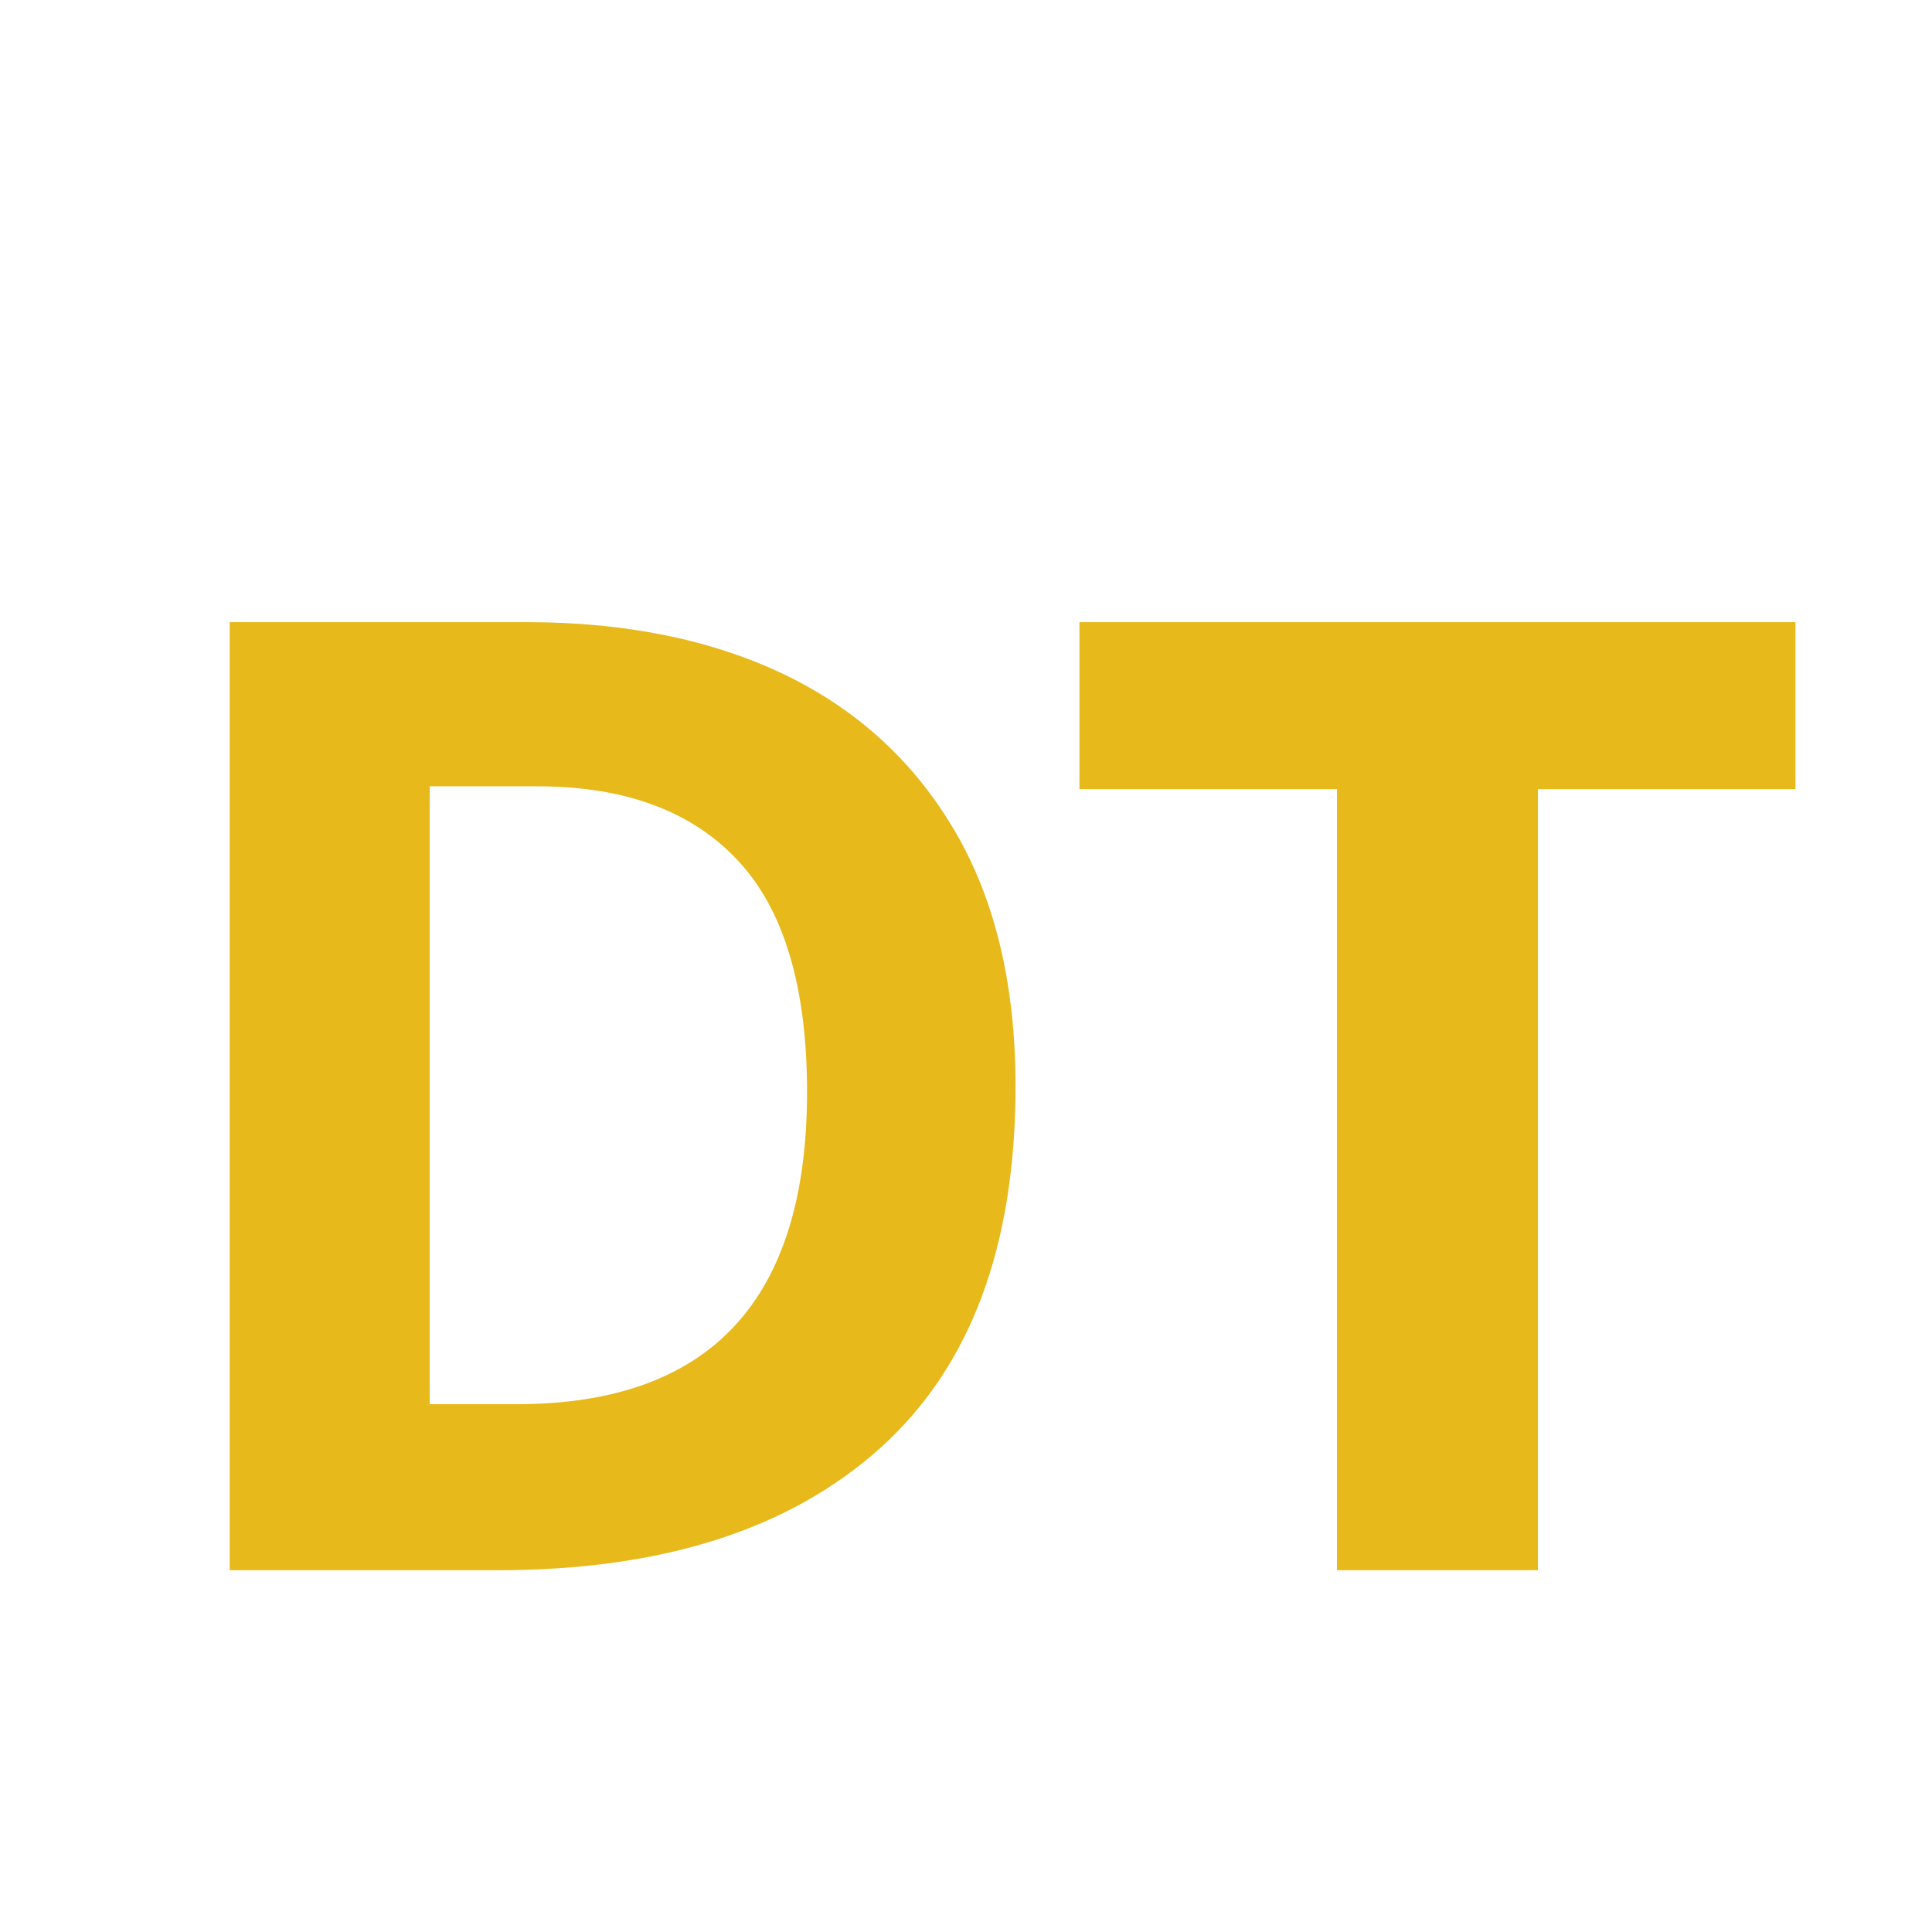
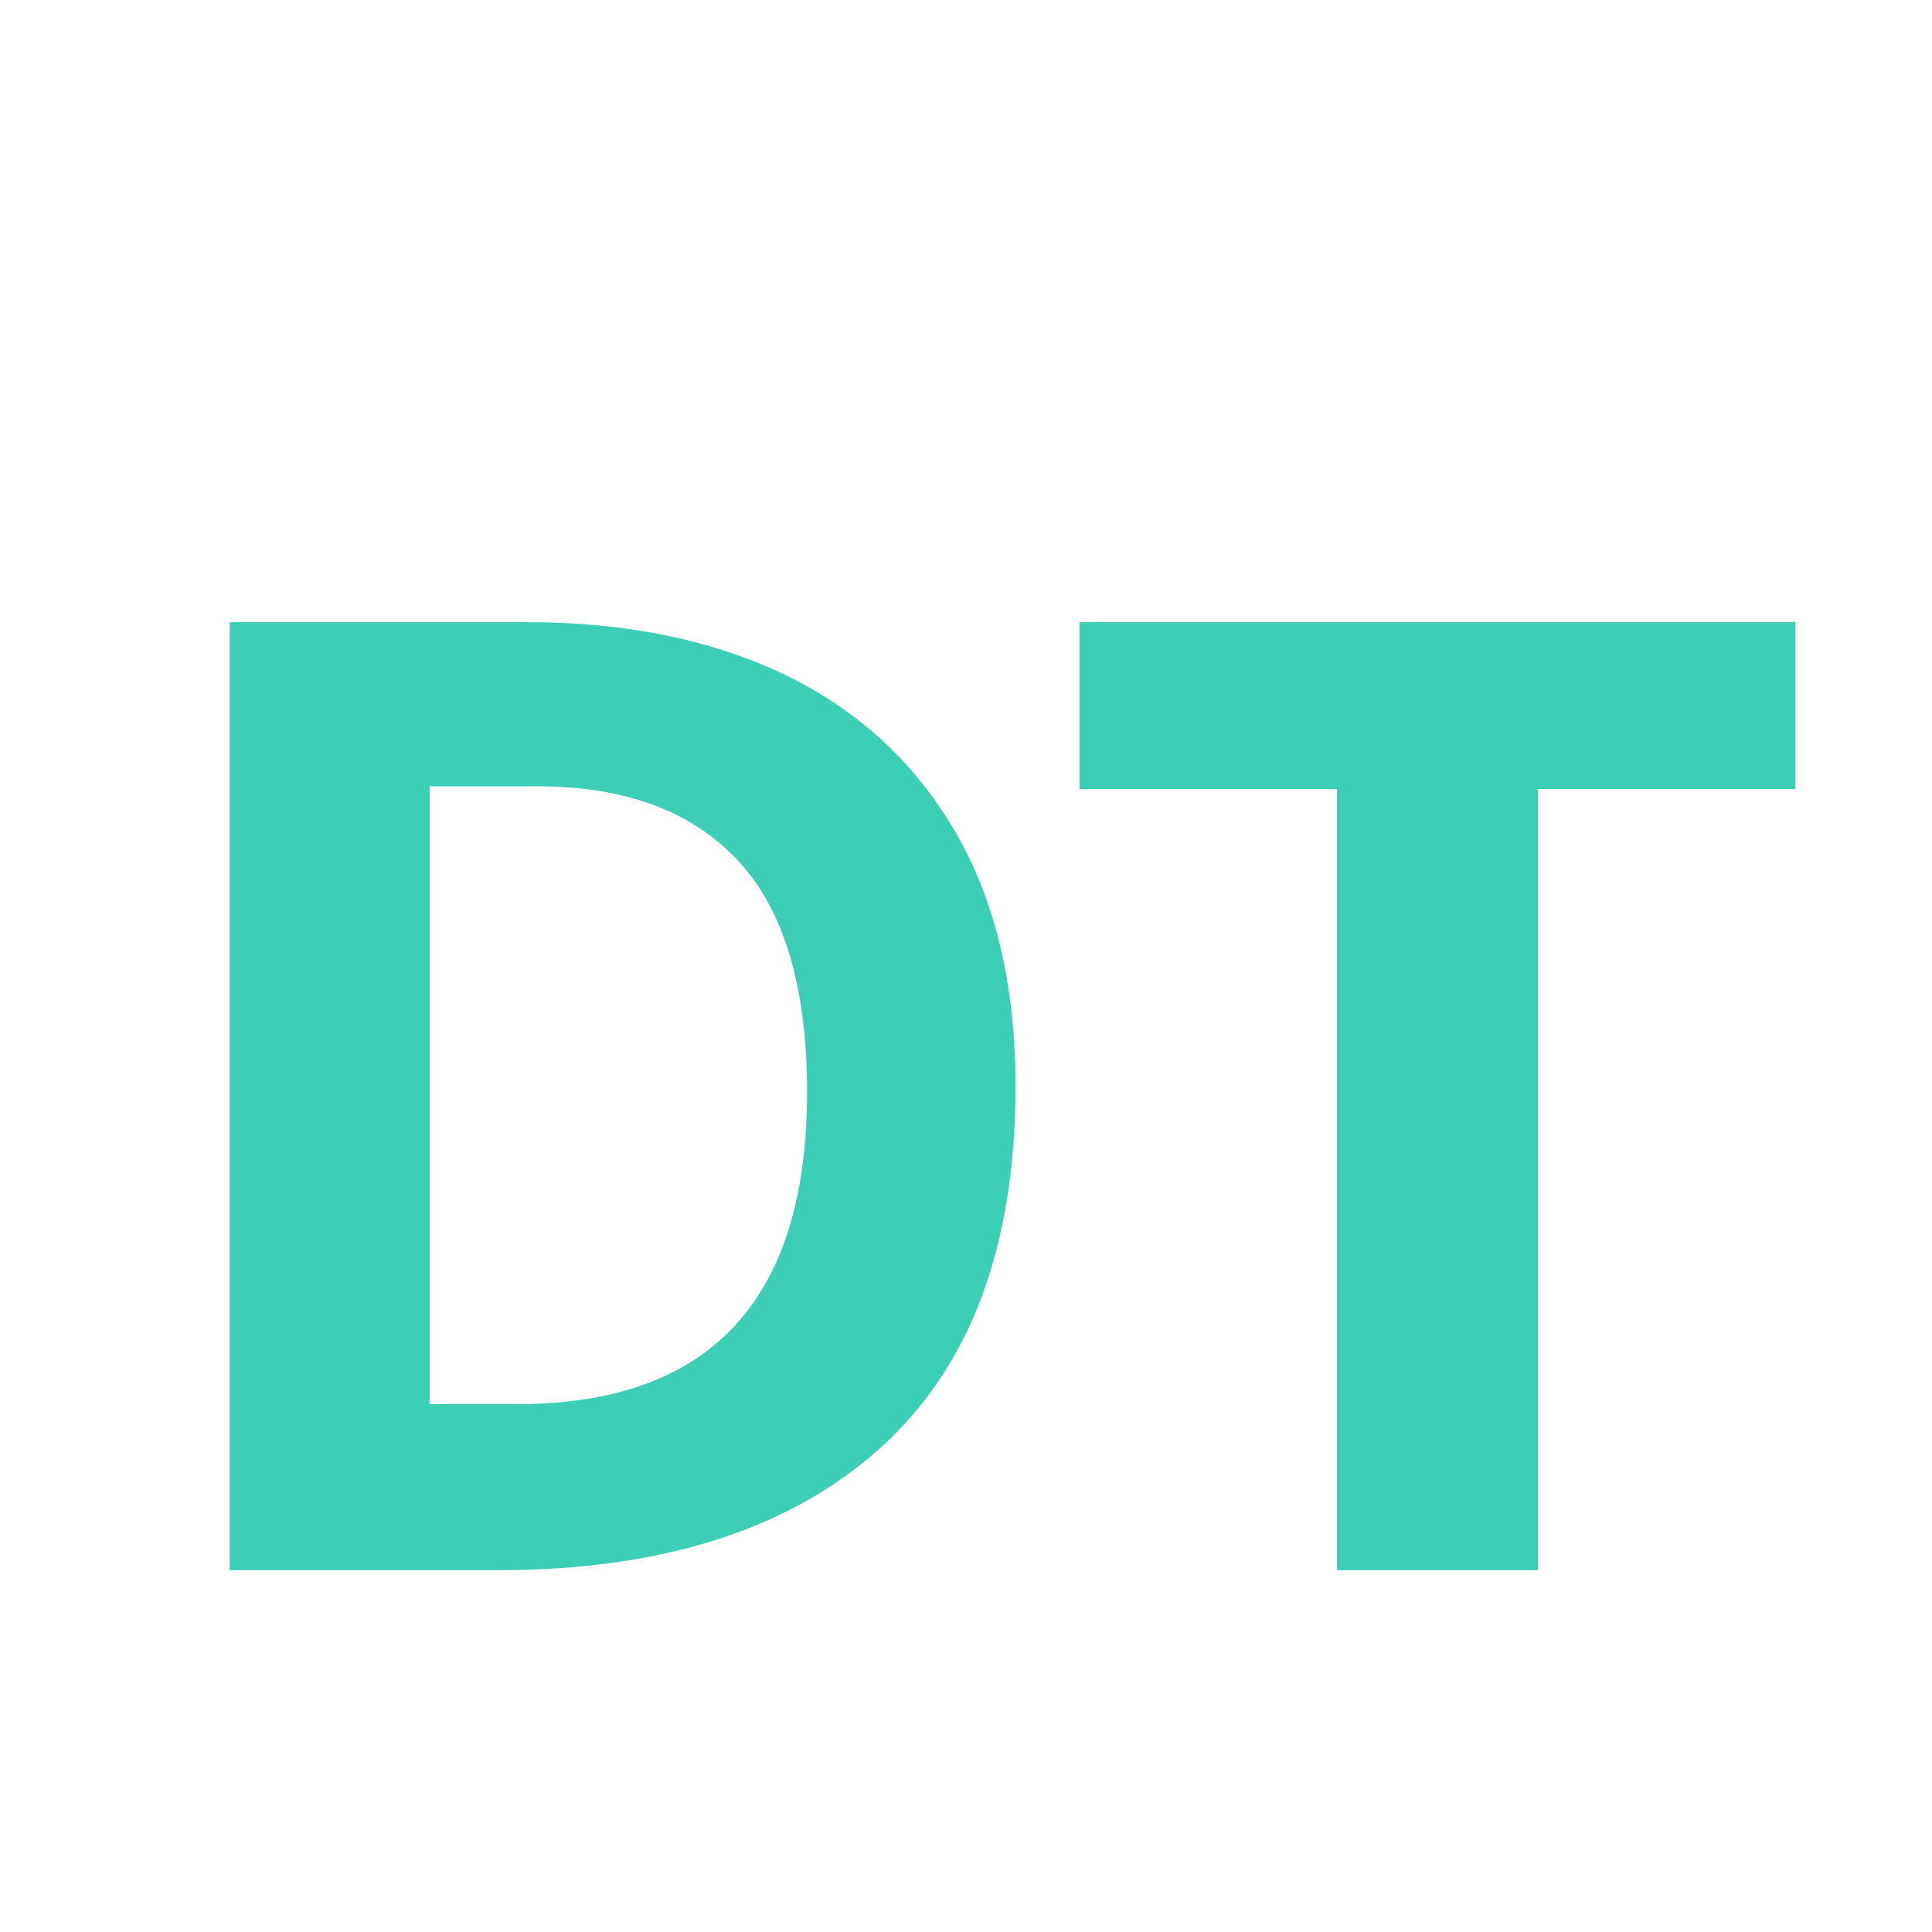
<svg xmlns="http://www.w3.org/2000/svg" viewBox="0 0 32 32">
-   <text x="50%" y="57%" text-anchor="middle" dominant-baseline="middle" font-family="sans-serif" font-weight="700" font-size="22" fill="#E8B91B">DT</text>
+   <text x="50%" y="57%" text-anchor="middle" dominant-baseline="middle" font-family="sans-serif" font-weight="700" font-size="22" fill="#3DCFB6">DT</text>
</svg>
